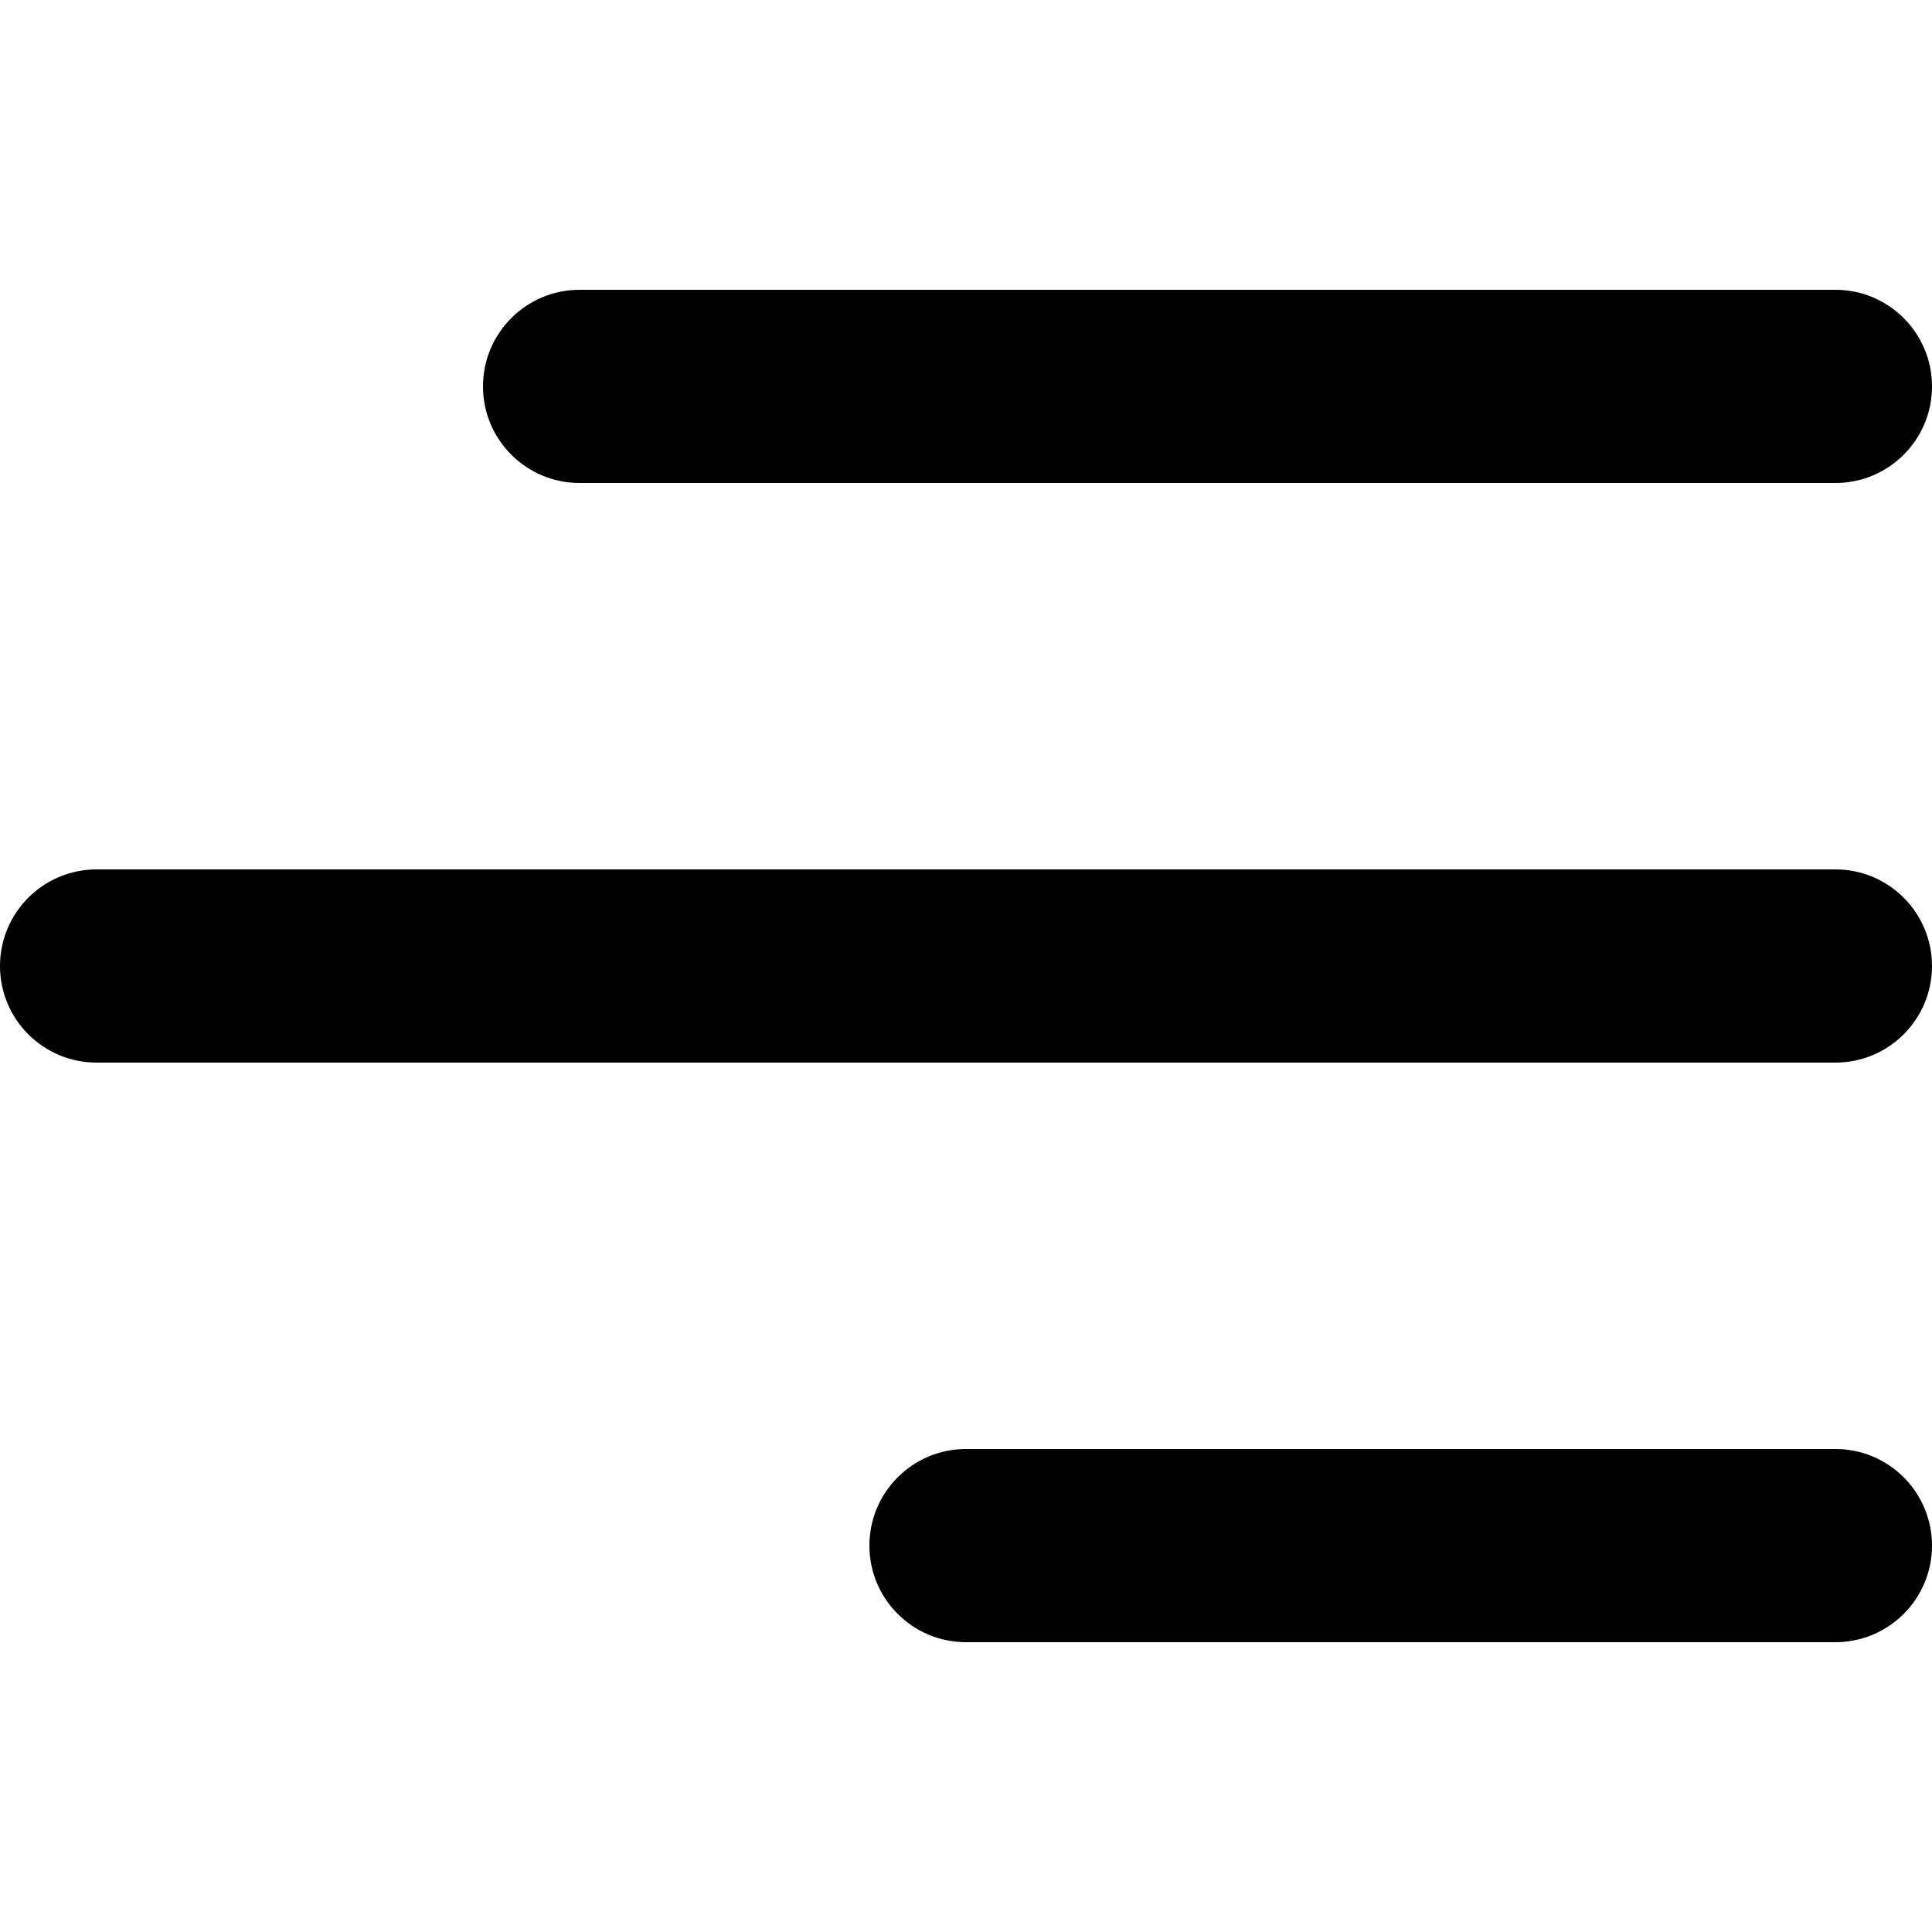
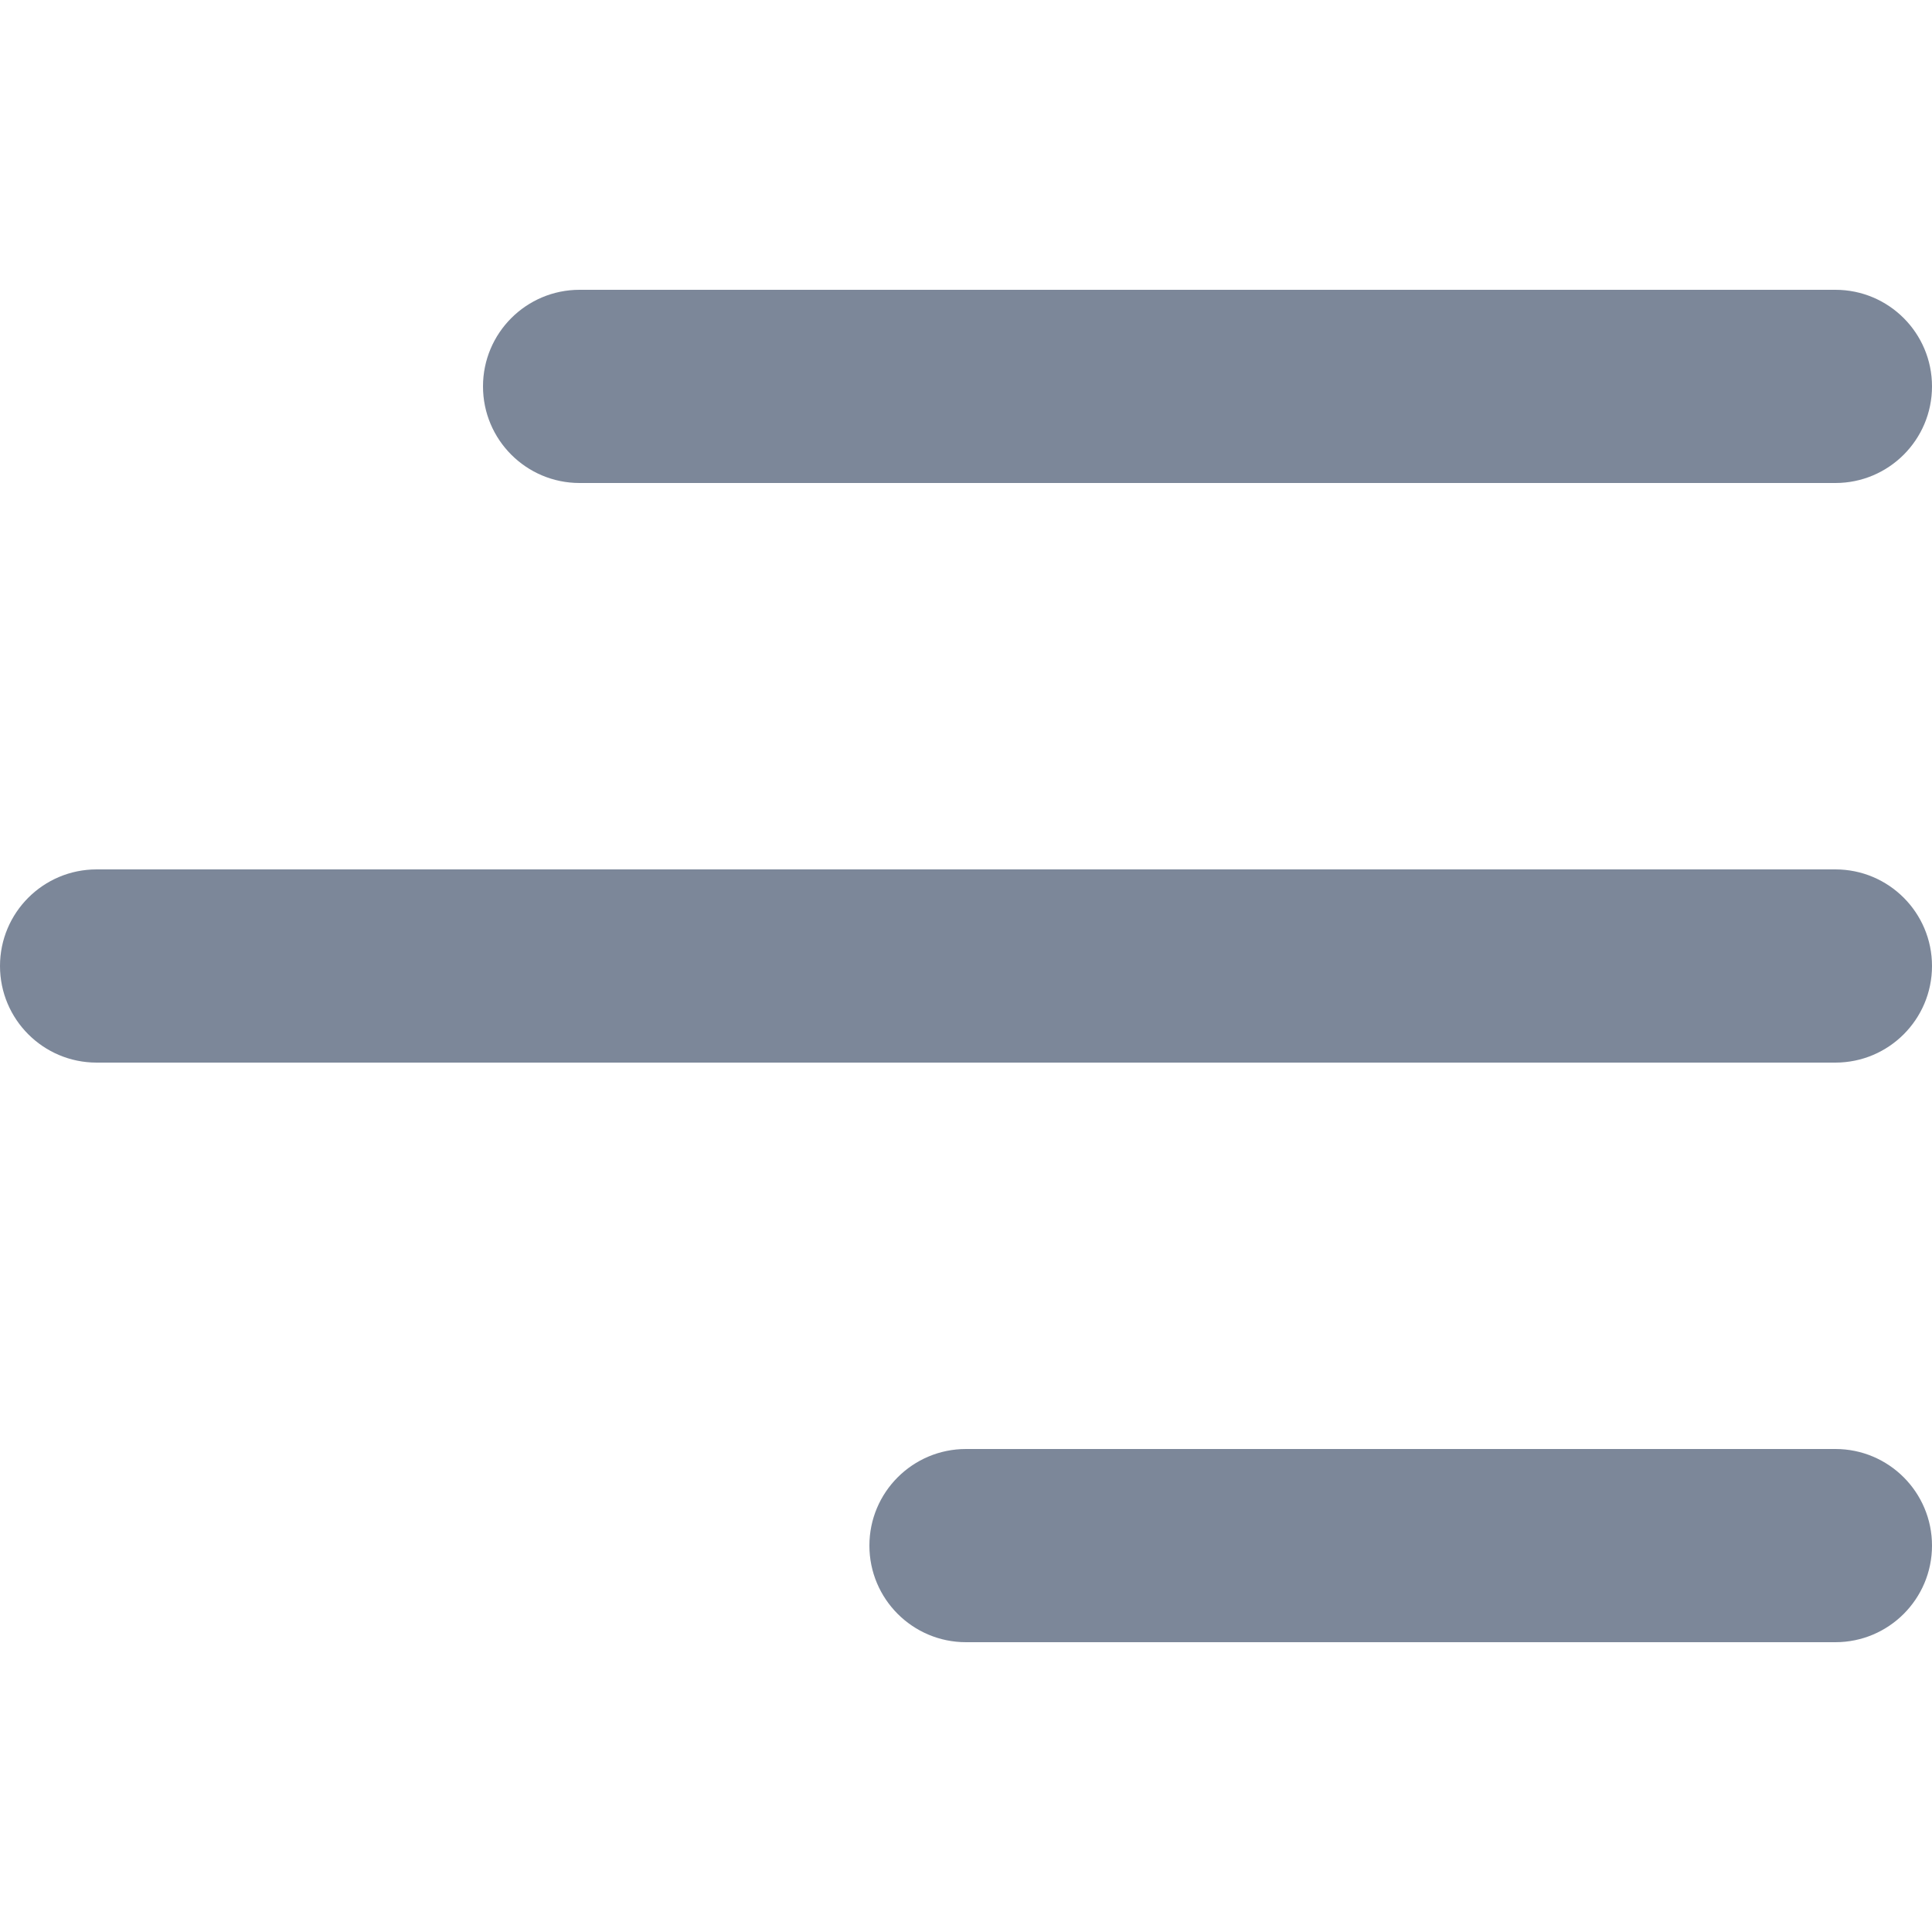
<svg xmlns="http://www.w3.org/2000/svg" version="1.1" width="24" height="24" x="0" y="0" viewBox="0 0 512 512" style="enable-background:new 0 0 512 512" xml:space="preserve">
  <g>
-     <path d="M128 102.4c0-14.138 11.462-25.6 25.6-25.6h332.8c14.138 0 25.6 11.462 25.6 25.6S500.538 128 486.4 128H153.6c-14.138 0-25.6-11.463-25.6-25.6zm358.4 128H25.6C11.462 230.4 0 241.863 0 256c0 14.138 11.462 25.6 25.6 25.6h460.8c14.138 0 25.6-11.462 25.6-25.6 0-14.137-11.462-25.6-25.6-25.6zm0 153.6H256c-14.137 0-25.6 11.462-25.6 25.6 0 14.137 11.463 25.6 25.6 25.6h230.4c14.138 0 25.6-11.463 25.6-25.6 0-14.138-11.462-25.6-25.6-25.6z" fill="currentColor" />
+     <path d="M128 102.4c0-14.138 11.462-25.6 25.6-25.6h332.8c14.138 0 25.6 11.462 25.6 25.6S500.538 128 486.4 128H153.6c-14.138 0-25.6-11.463-25.6-25.6zm358.4 128H25.6C11.462 230.4 0 241.863 0 256c0 14.138 11.462 25.6 25.6 25.6h460.8c14.138 0 25.6-11.462 25.6-25.6 0-14.137-11.462-25.6-25.6-25.6zm0 153.6H256c-14.137 0-25.6 11.462-25.6 25.6 0 14.137 11.463 25.6 25.6 25.6h230.4c14.138 0 25.6-11.463 25.6-25.6 0-14.138-11.462-25.6-25.6-25.6z" fill="#7C8799" />
  </g>
</svg>
